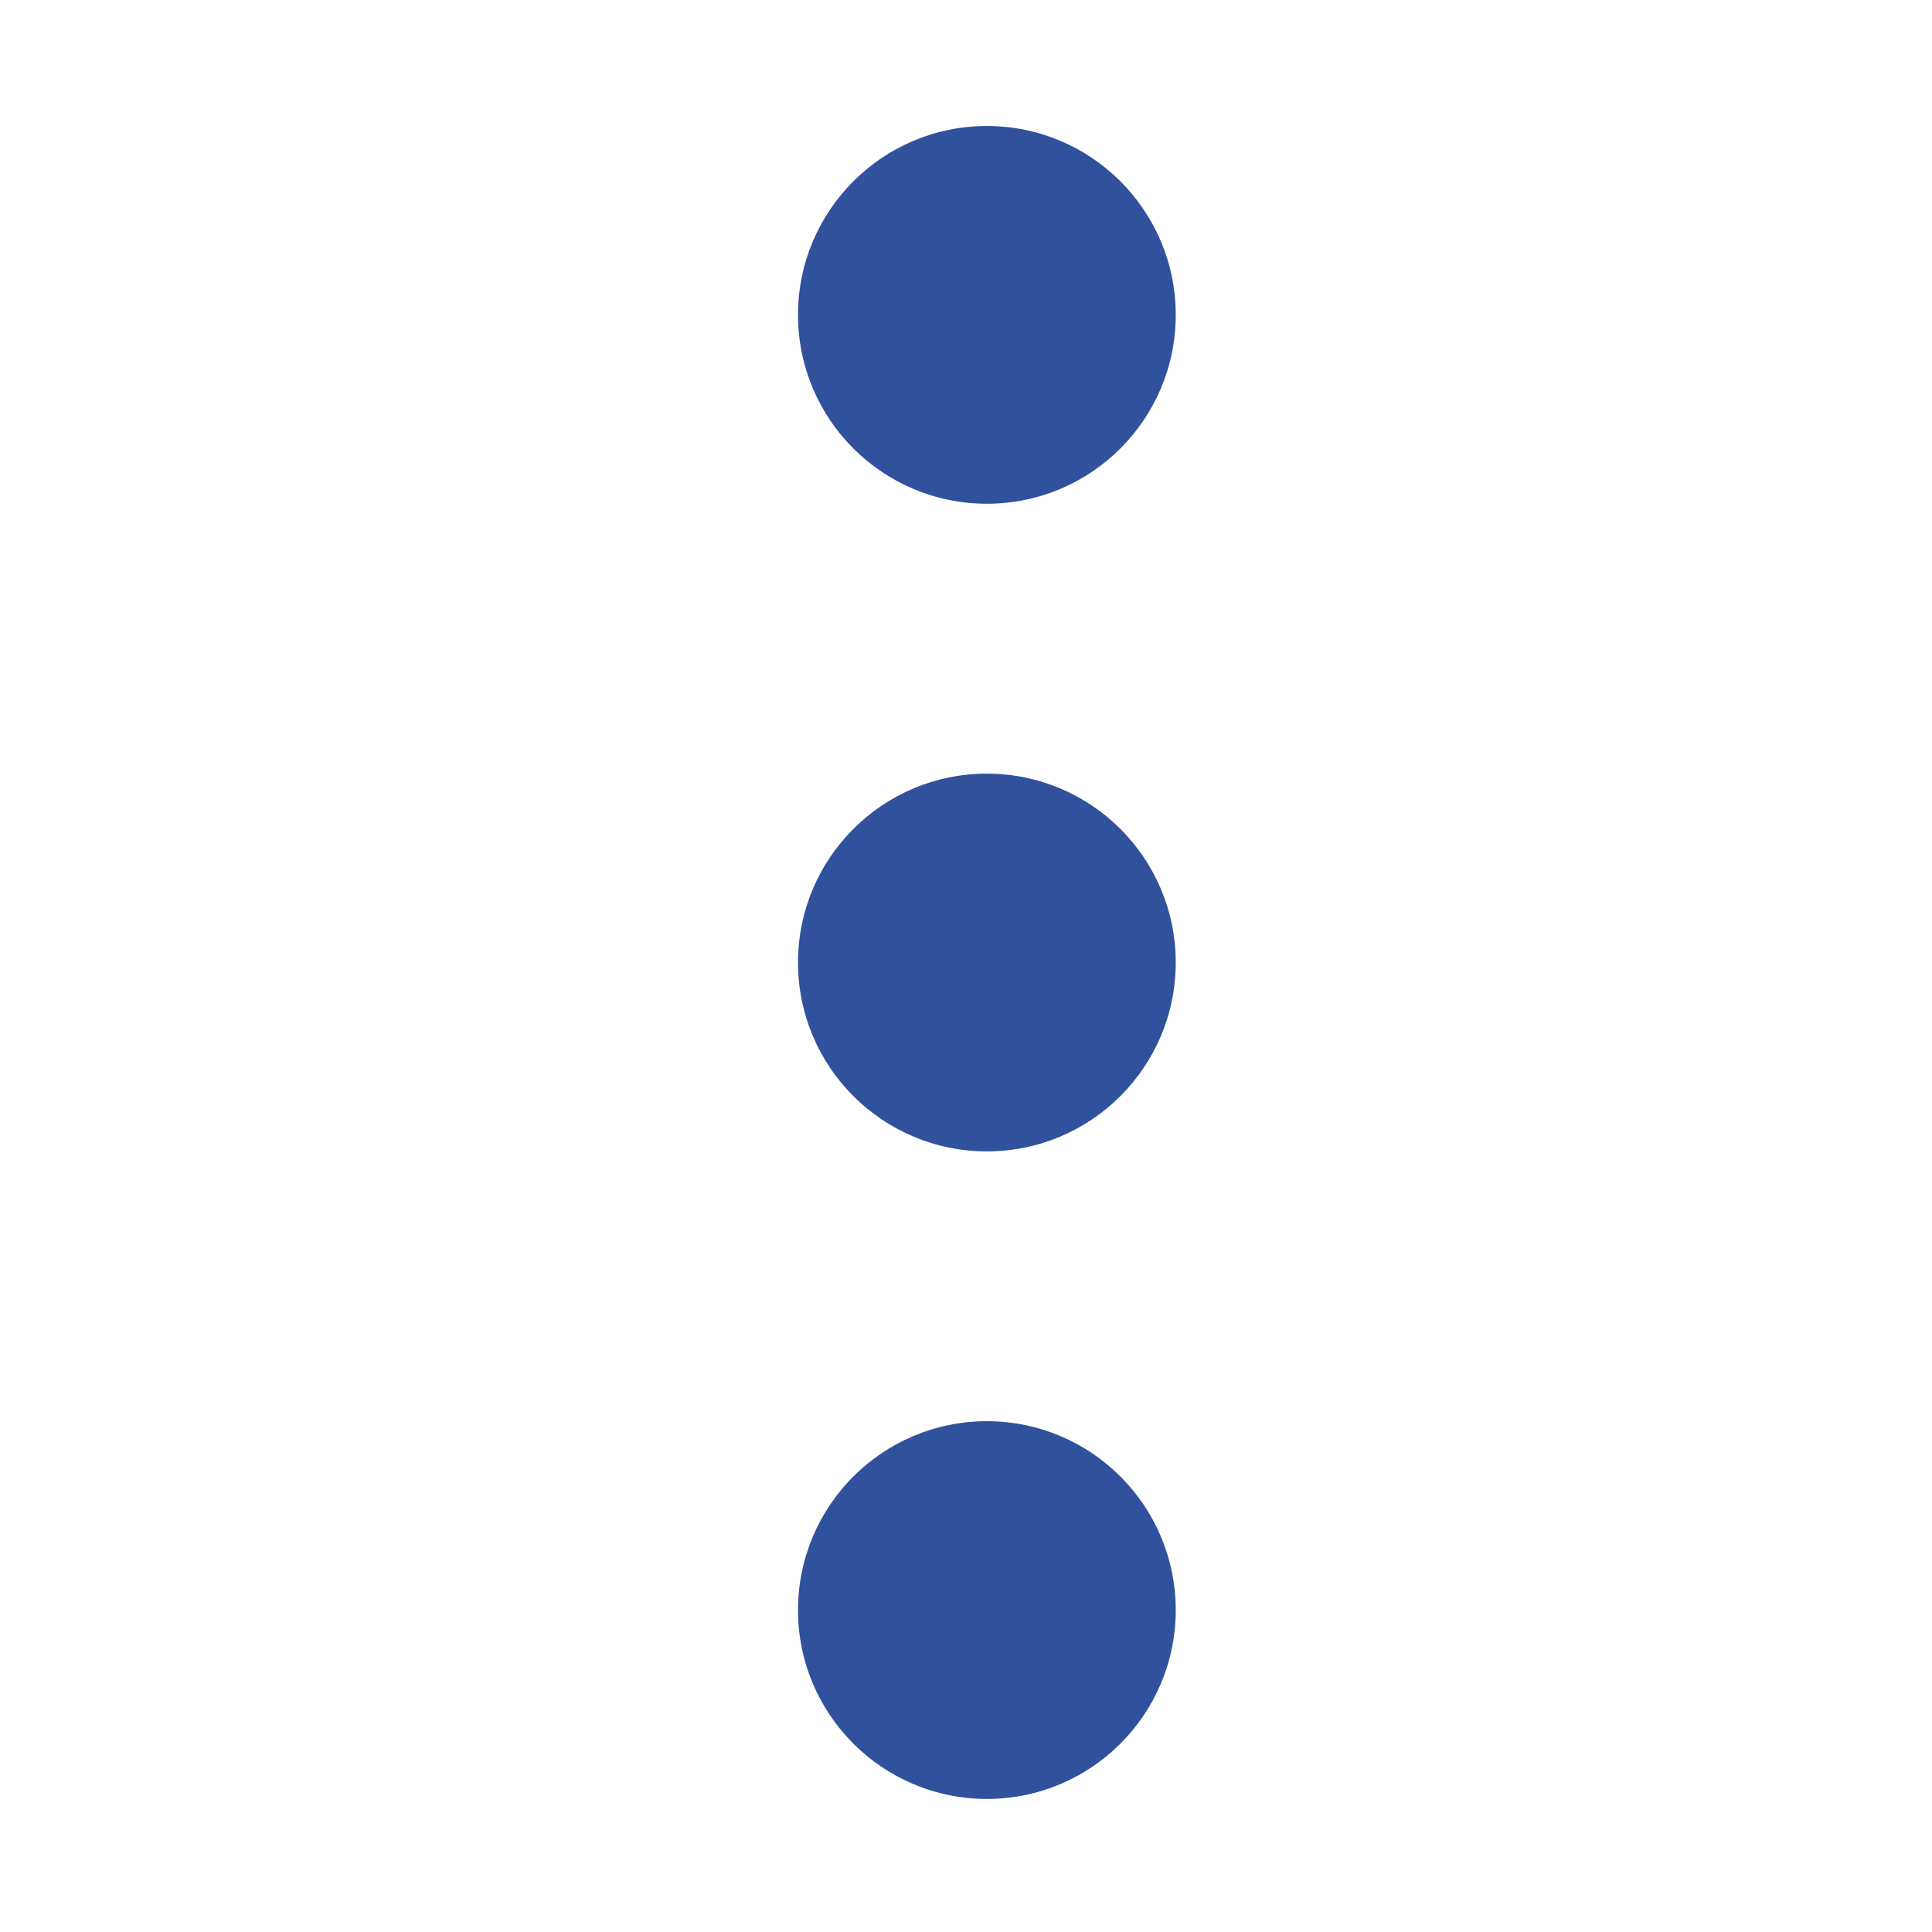
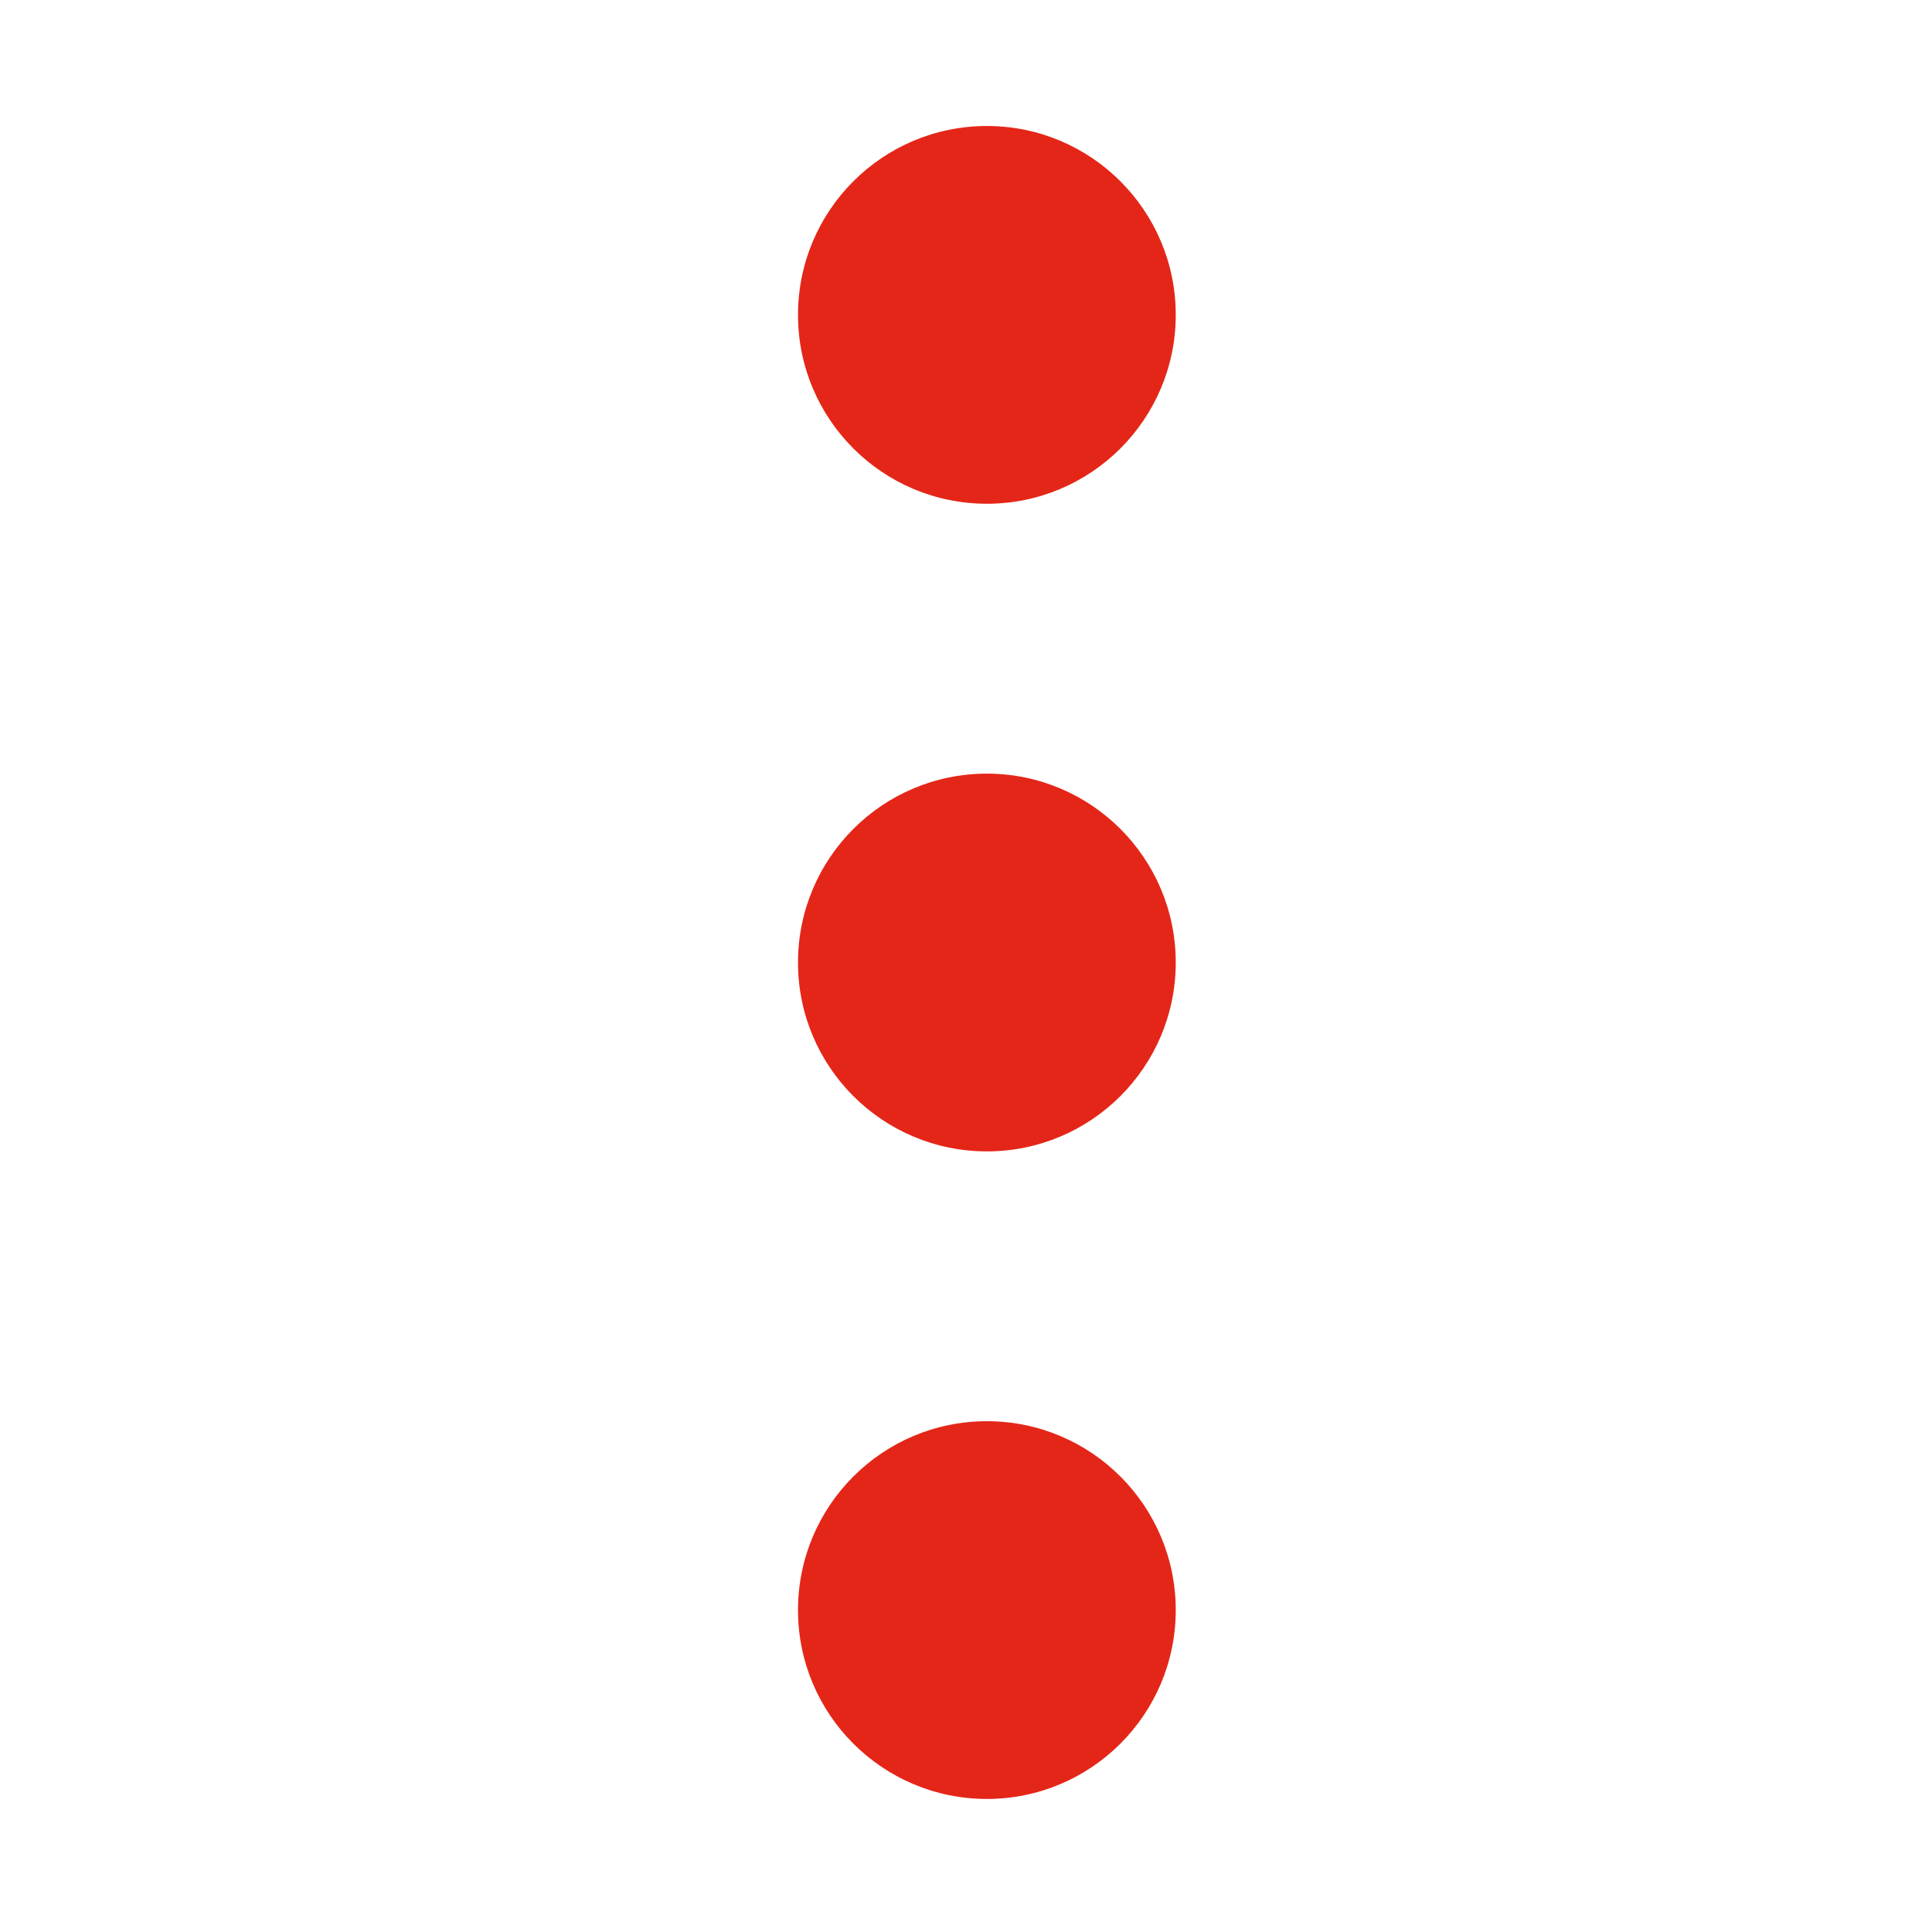
<svg xmlns="http://www.w3.org/2000/svg" version="1.1" x="0px" y="0px" width="46px" height="46px" viewBox="-19 -3 46 46" xml:space="preserve">
  <defs>
</defs>
-   <circle fill="#30529D" cx="4.497" cy="4.497" r="4.497" />
-   <circle fill="#30529D" cx="4.497" cy="19.917" r="4.497" />
-   <circle fill="#30529D" cx="4.497" cy="35.335" r="4.497" />
+   <circle fill="#E42618" cx="4.497" cy="4.497" r="4.497" />
+   <circle fill="#E42618" cx="4.497" cy="19.917" r="4.497" />
+   <circle fill="#E42618" cx="4.497" cy="35.335" r="4.497" />
  <text transform="matrix(1 0 0 1 7.1079 13.5215)" opacity="0" font-family="'MyriadPro-Regular'" font-size="12">a</text>
</svg>
